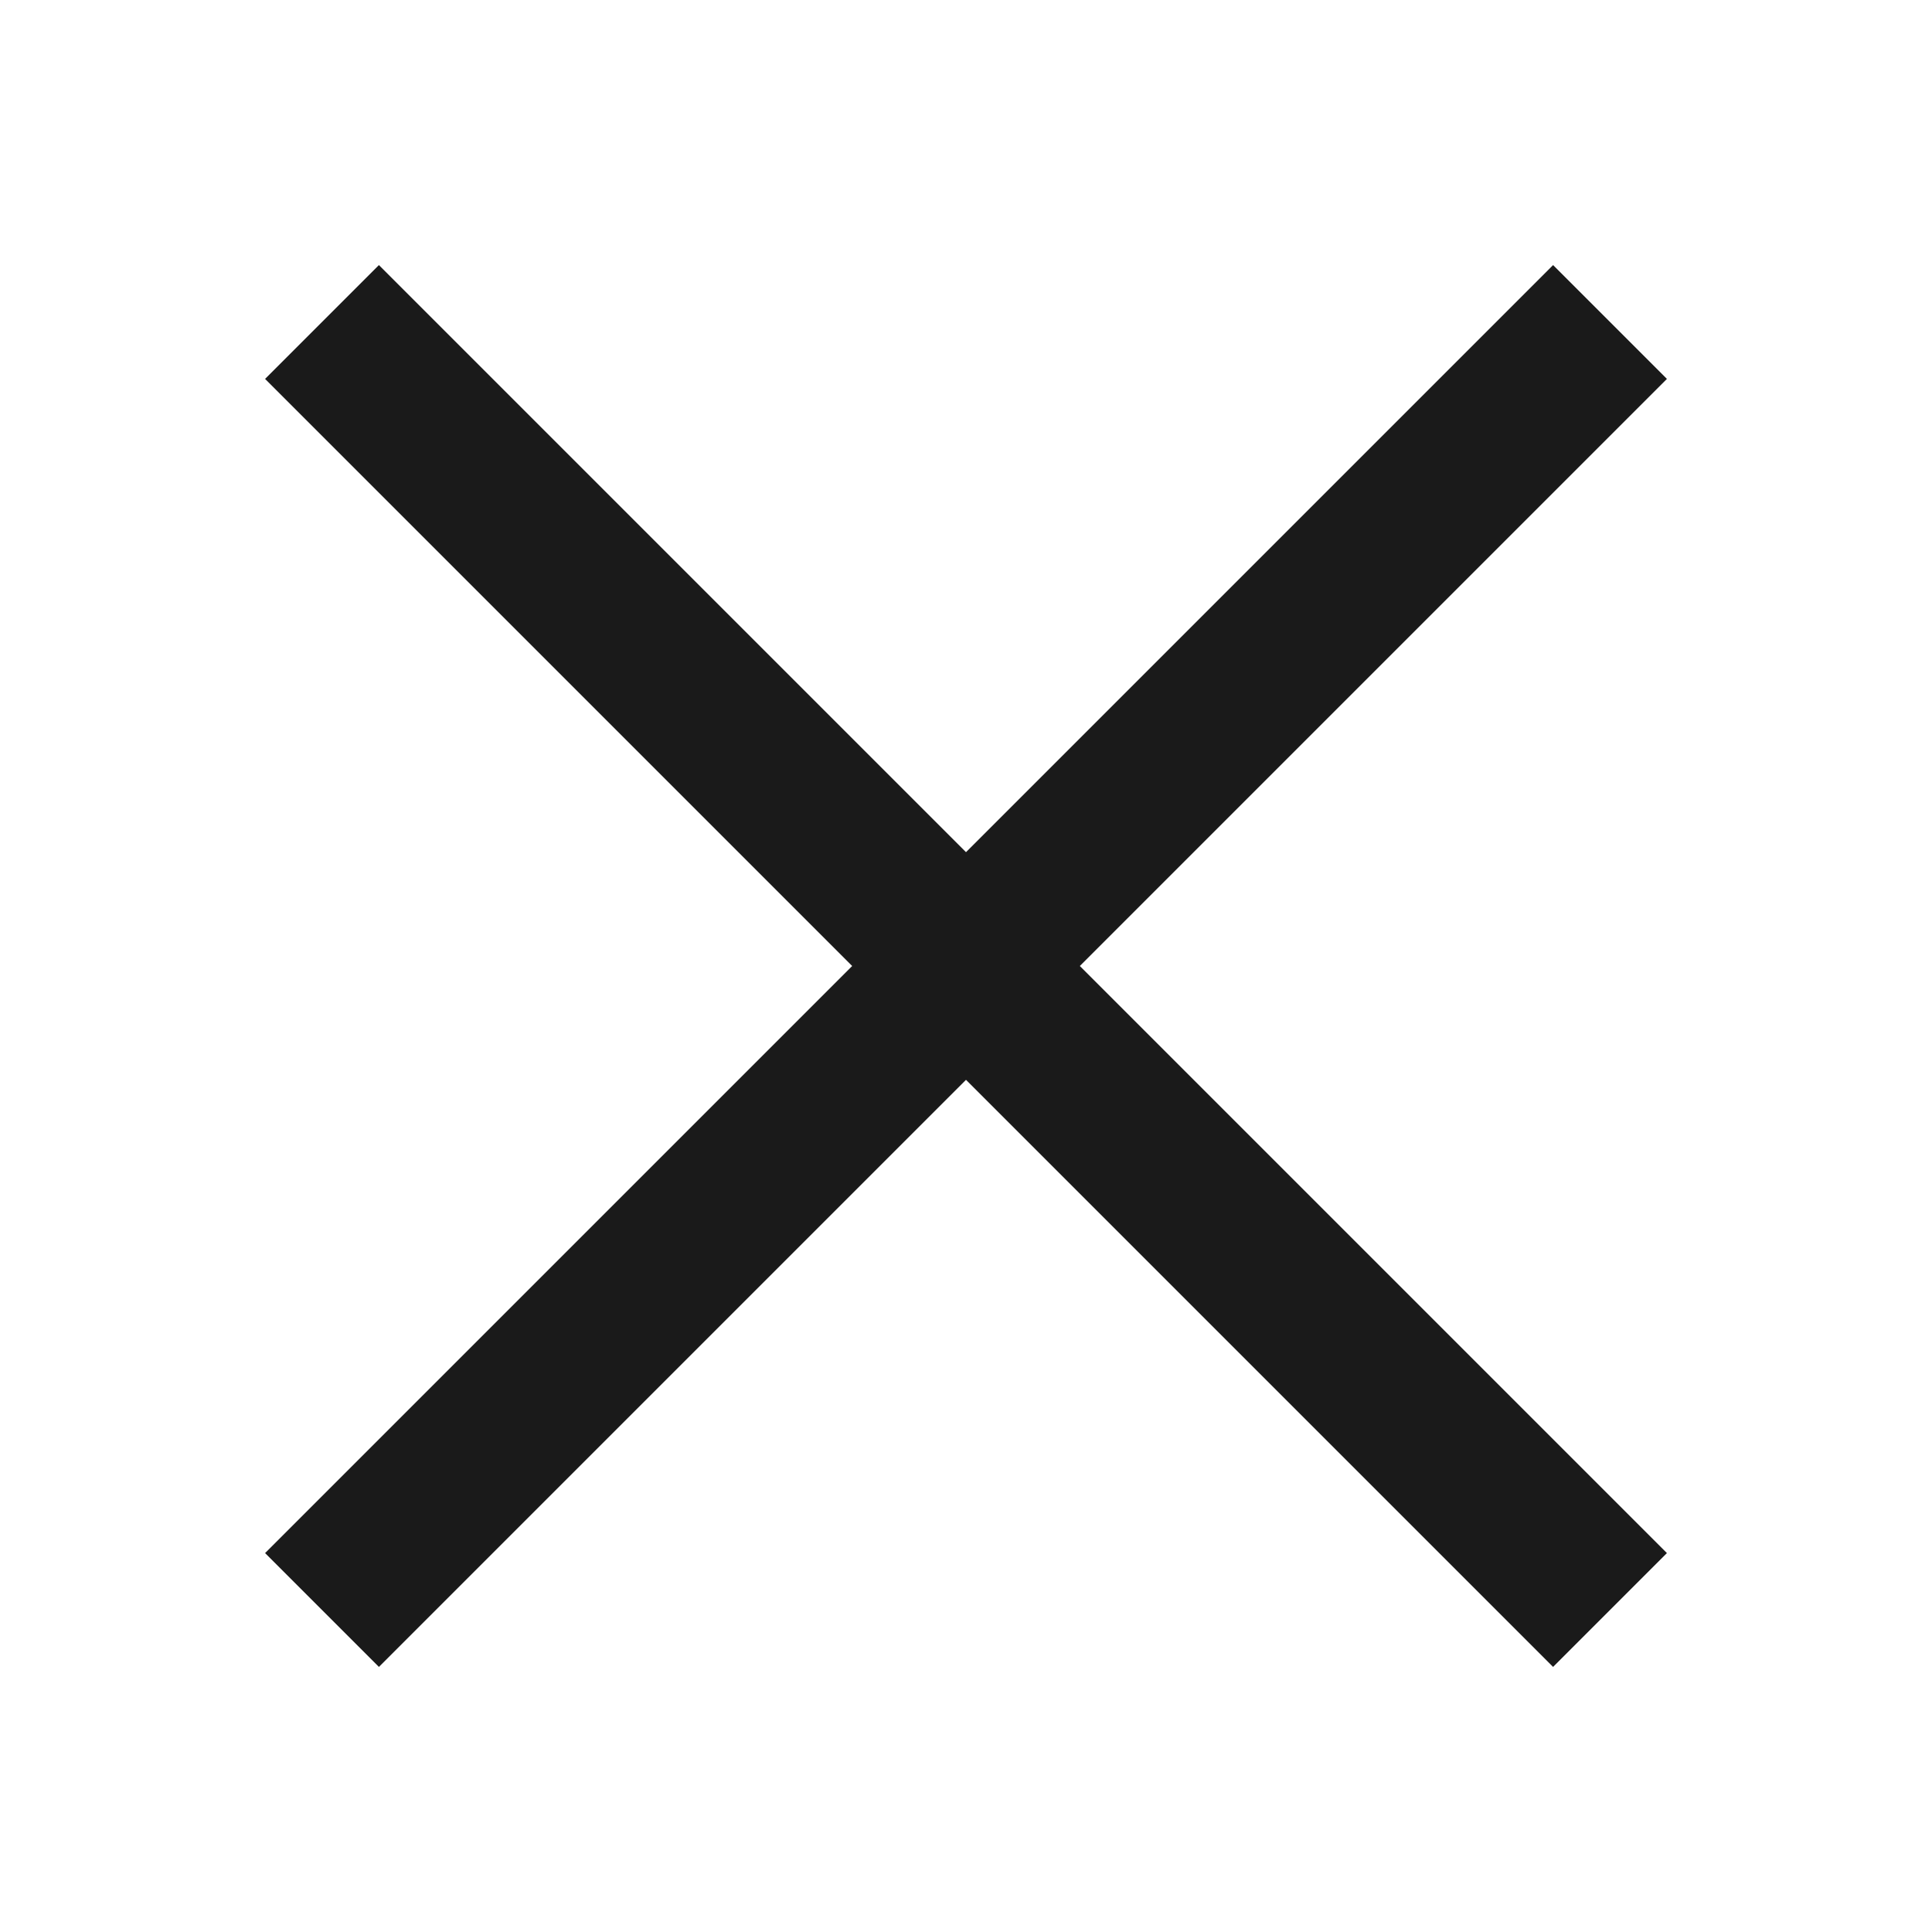
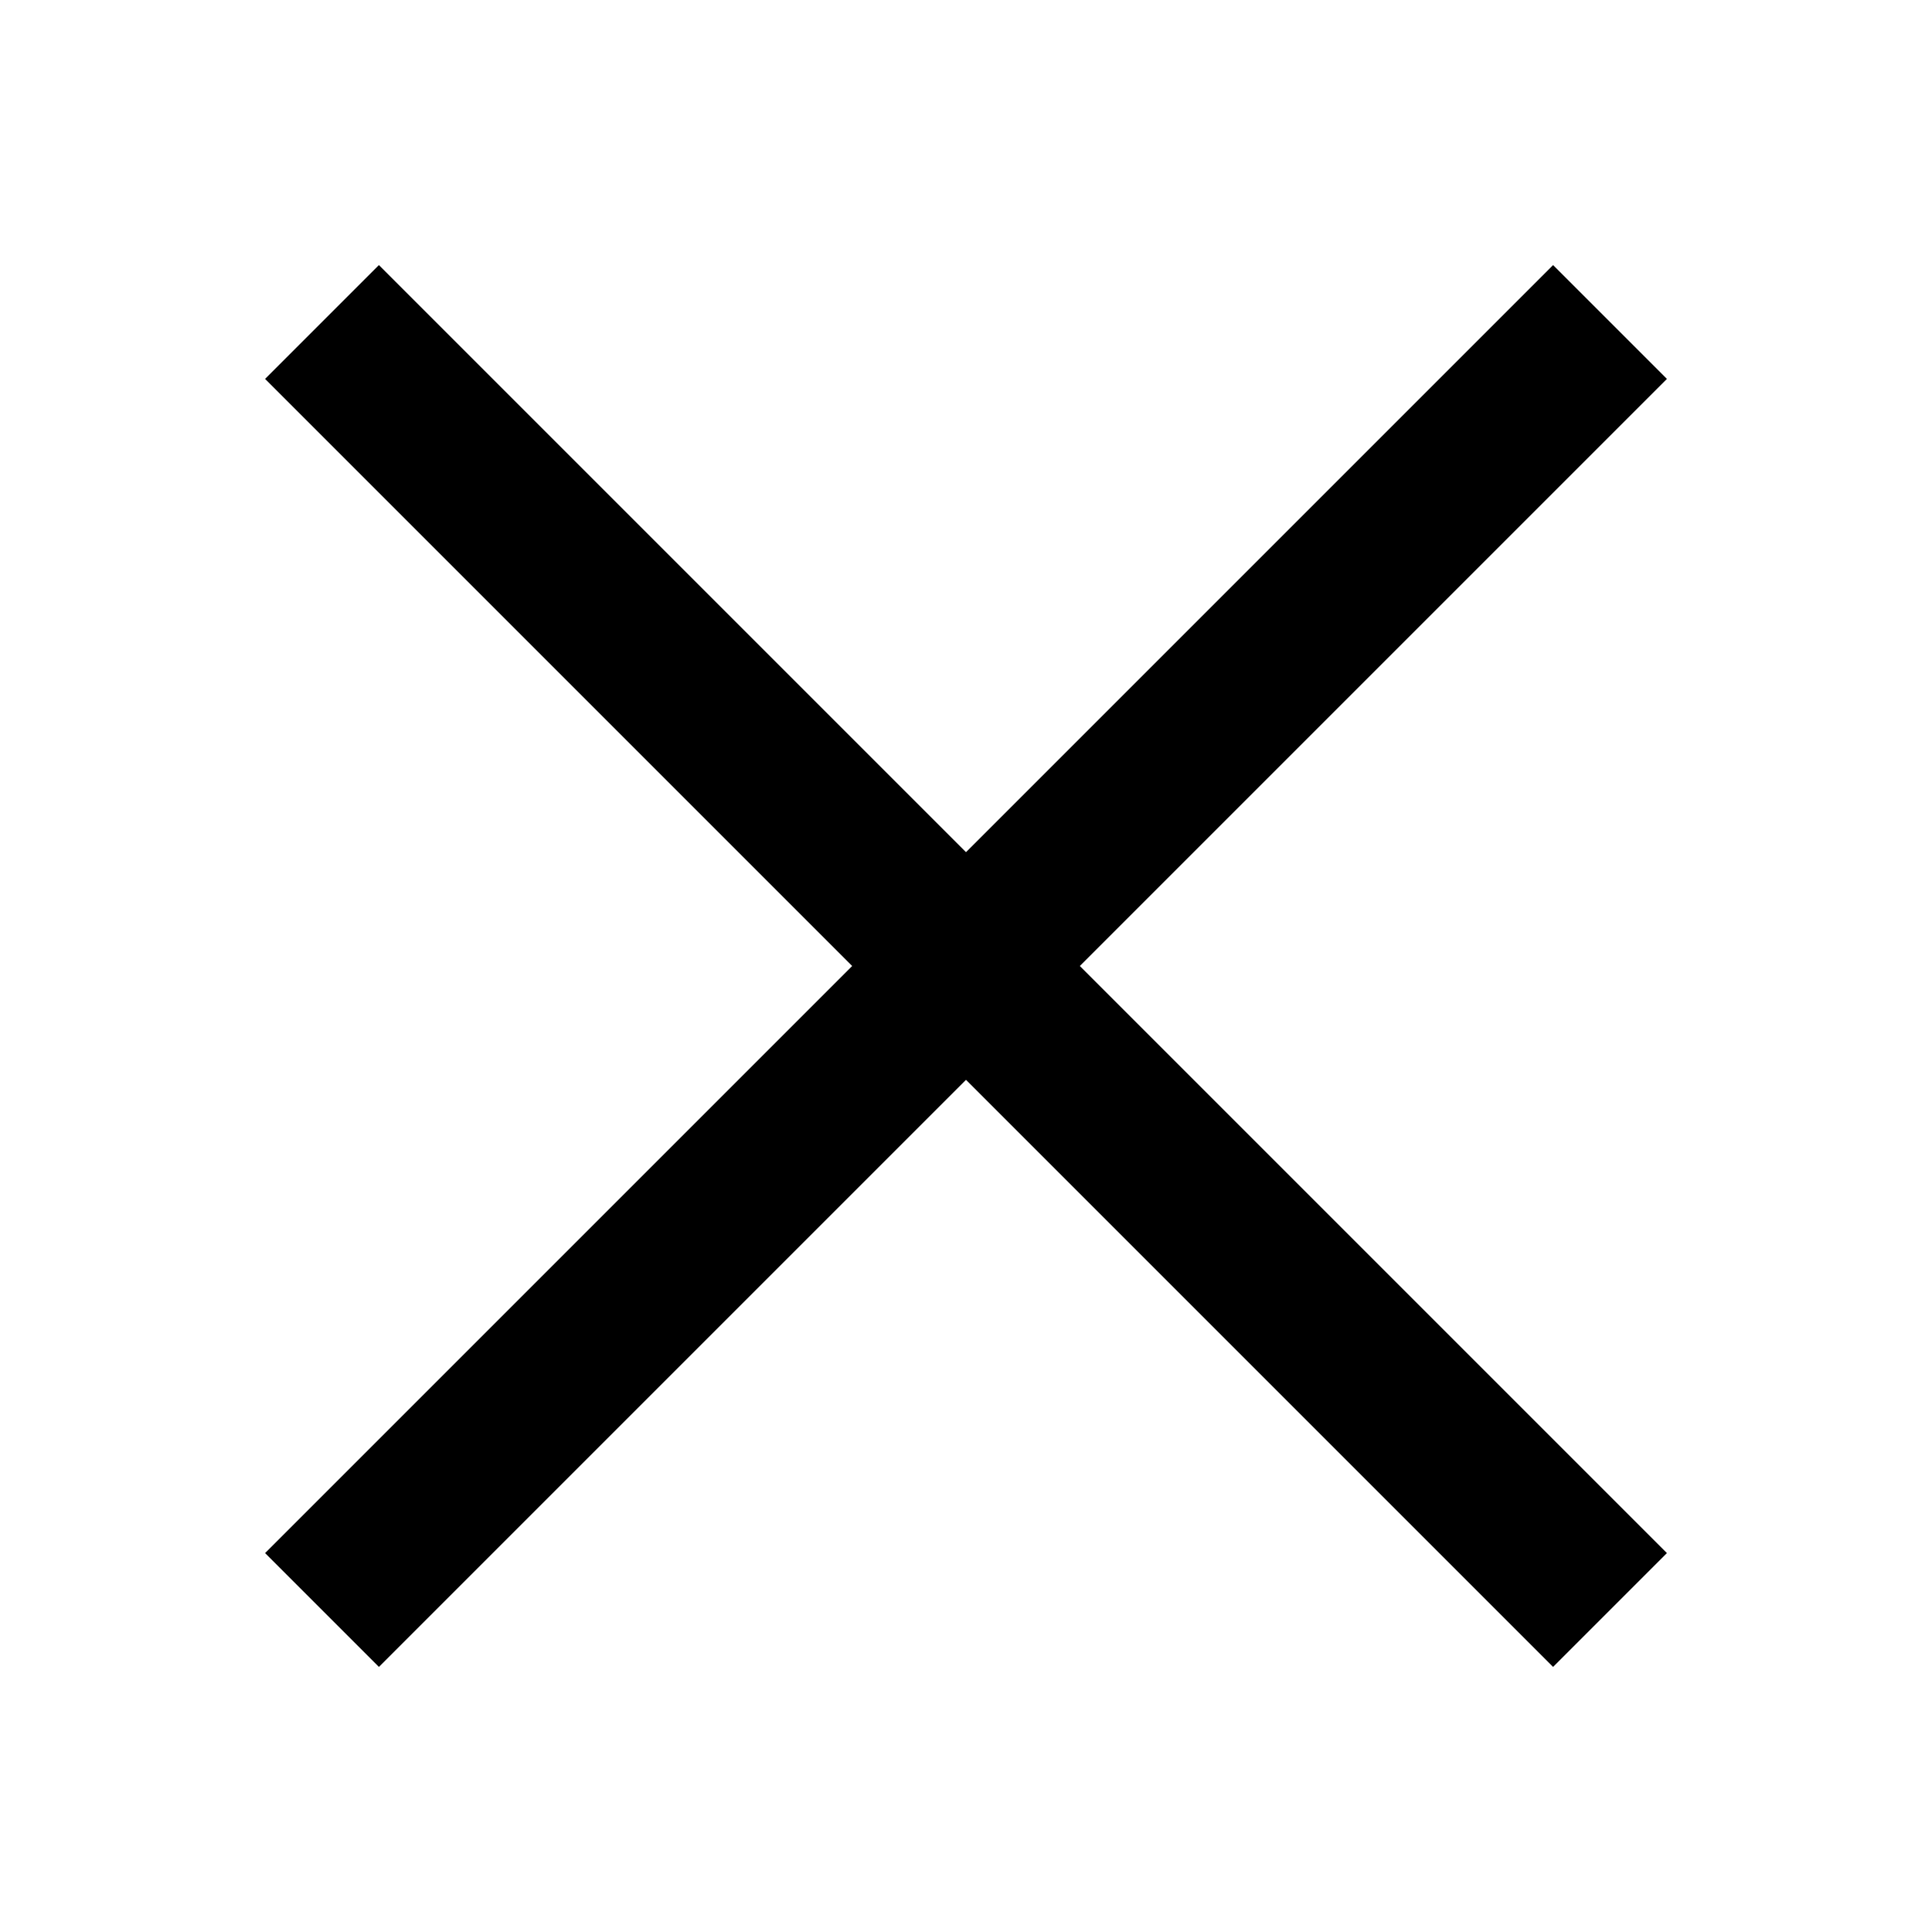
- <svg xmlns="http://www.w3.org/2000/svg" fill="#1A1A1A" viewBox="0 0 24 24" width="20px" height="20px">
+ <svg xmlns="http://www.w3.org/2000/svg" viewBox="0 0 24 24" width="20px" height="20px">
  <path d="M 4.707 3.293 L 3.293 4.707 L 10.586 12 L 3.293 19.293 L 4.707 20.707 L 12 13.414 L 19.293 20.707 L 20.707 19.293 L 13.414 12 L 20.707 4.707 L 19.293 3.293 L 12 10.586 L 4.707 3.293 z" />
</svg>
